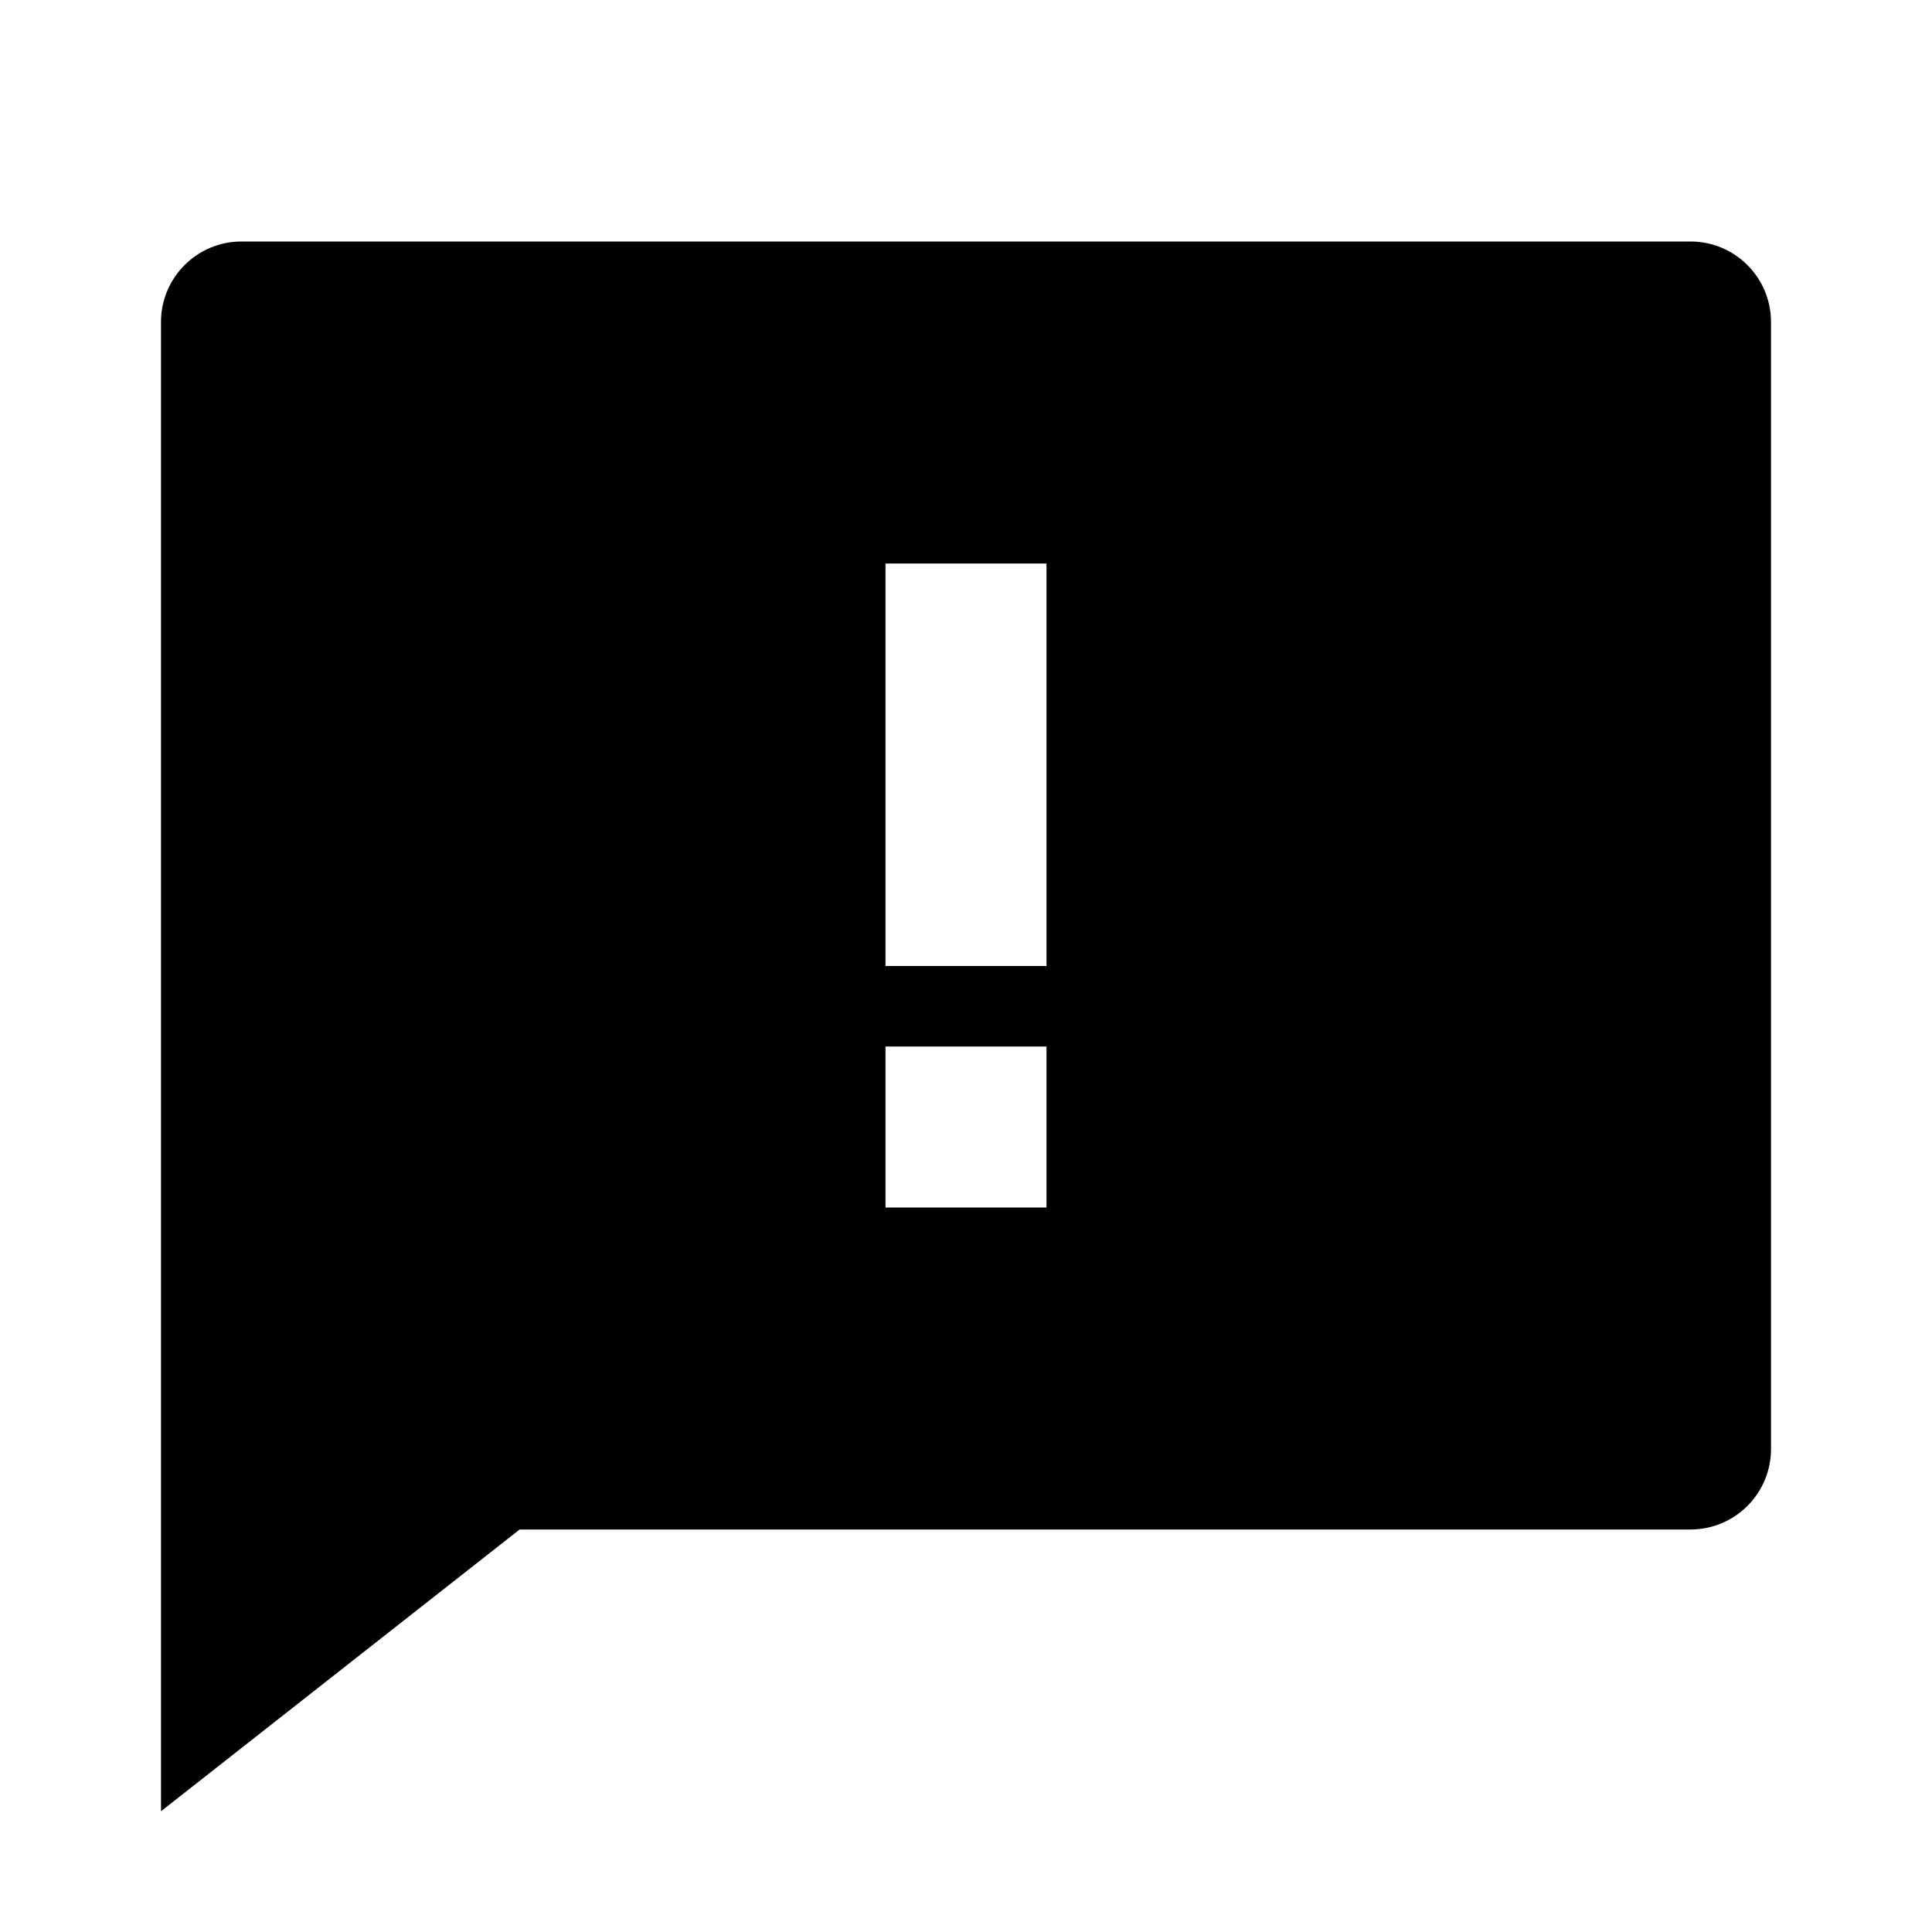
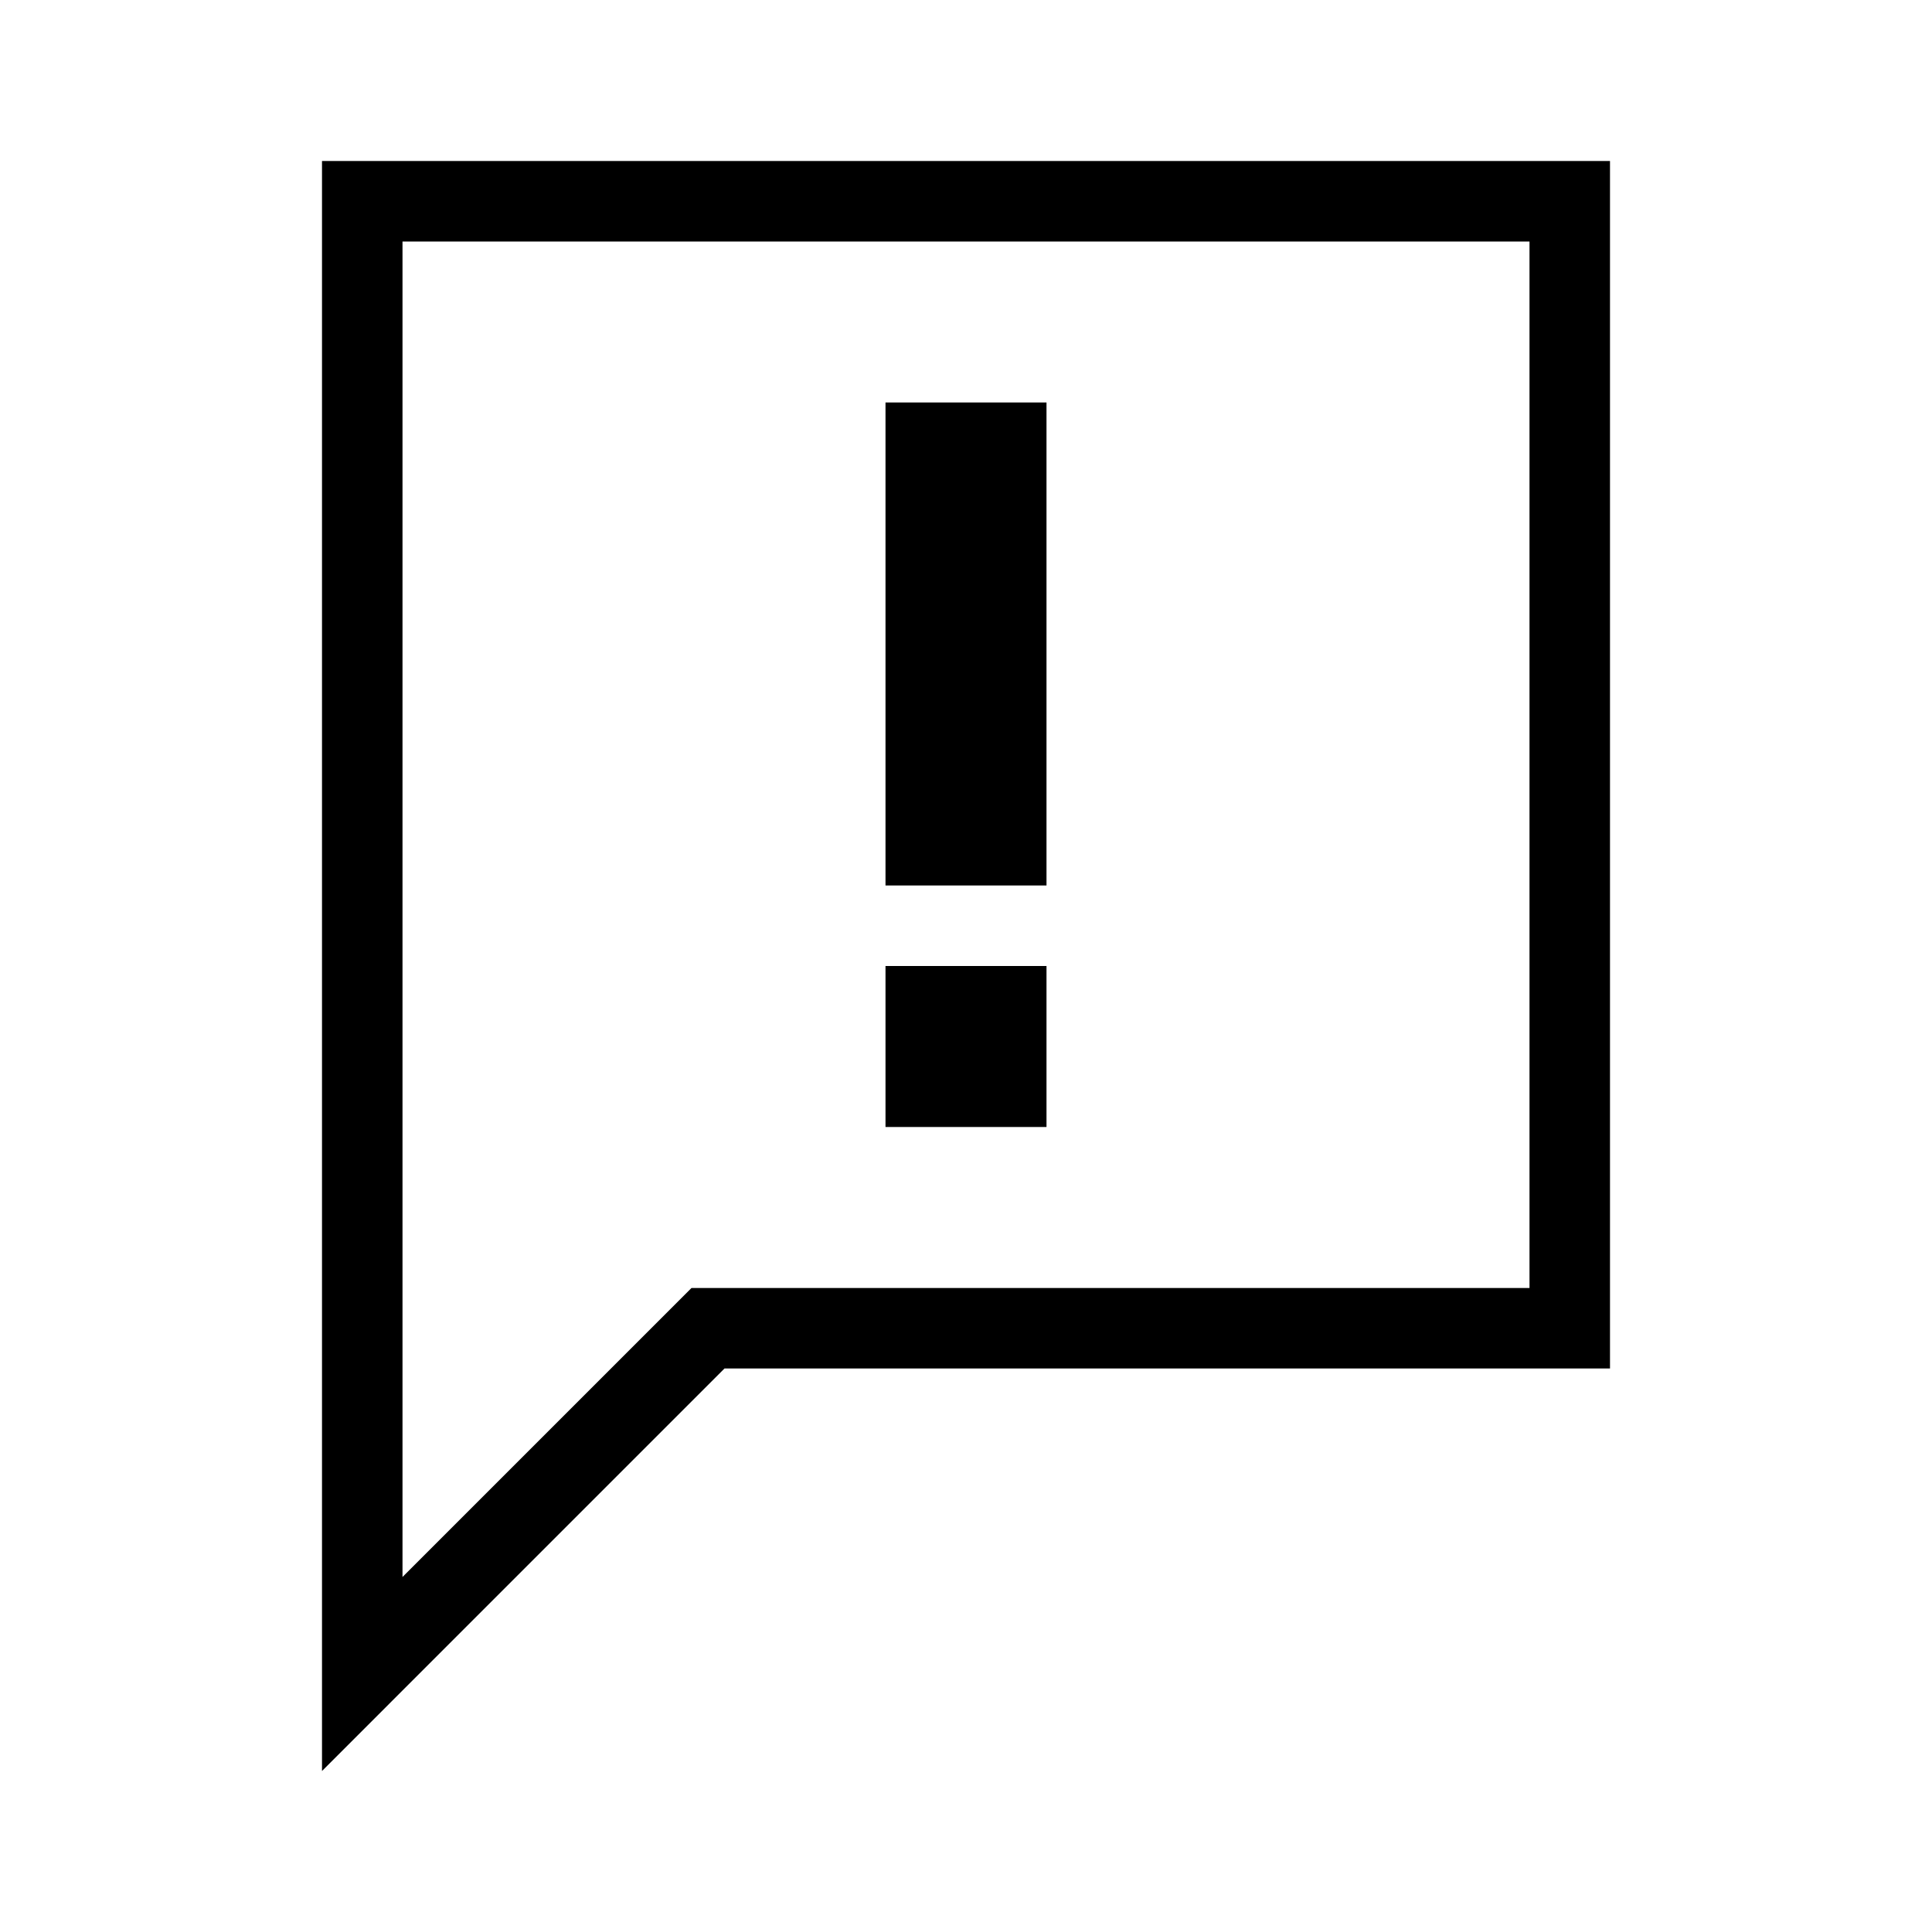
- <svg xmlns="http://www.w3.org/2000/svg" width="800px" height="800px" viewBox="0 0 24 24">
-   <g>
-     <path fill="none" d="M0 0h24v24H0z" />
-     <path d="M6.455 19L2 22.5V4a1 1 0 0 1 1-1h18a1 1 0 0 1 1 1v14a1 1 0 0 1-1 1H6.455zM11 13v2h2v-2h-2zm0-6v5h2V7h-2z" />
-   </g>
+ <svg xmlns="http://www.w3.org/2000/svg" enable-background="new 0 0 24 24" height="24" viewBox="0 0 24 24" width="24" focusable="false" style="pointer-events: none; display: block; width: 100%; height: 100%;">
+   <path d="M13 14h-2v-2h2v2zm0-9h-2v6h2V5zm6-2H5v16.59l3.29-3.29.3-.3H19V3m1-1v15H9l-5 5V2h16z" />
</svg>
